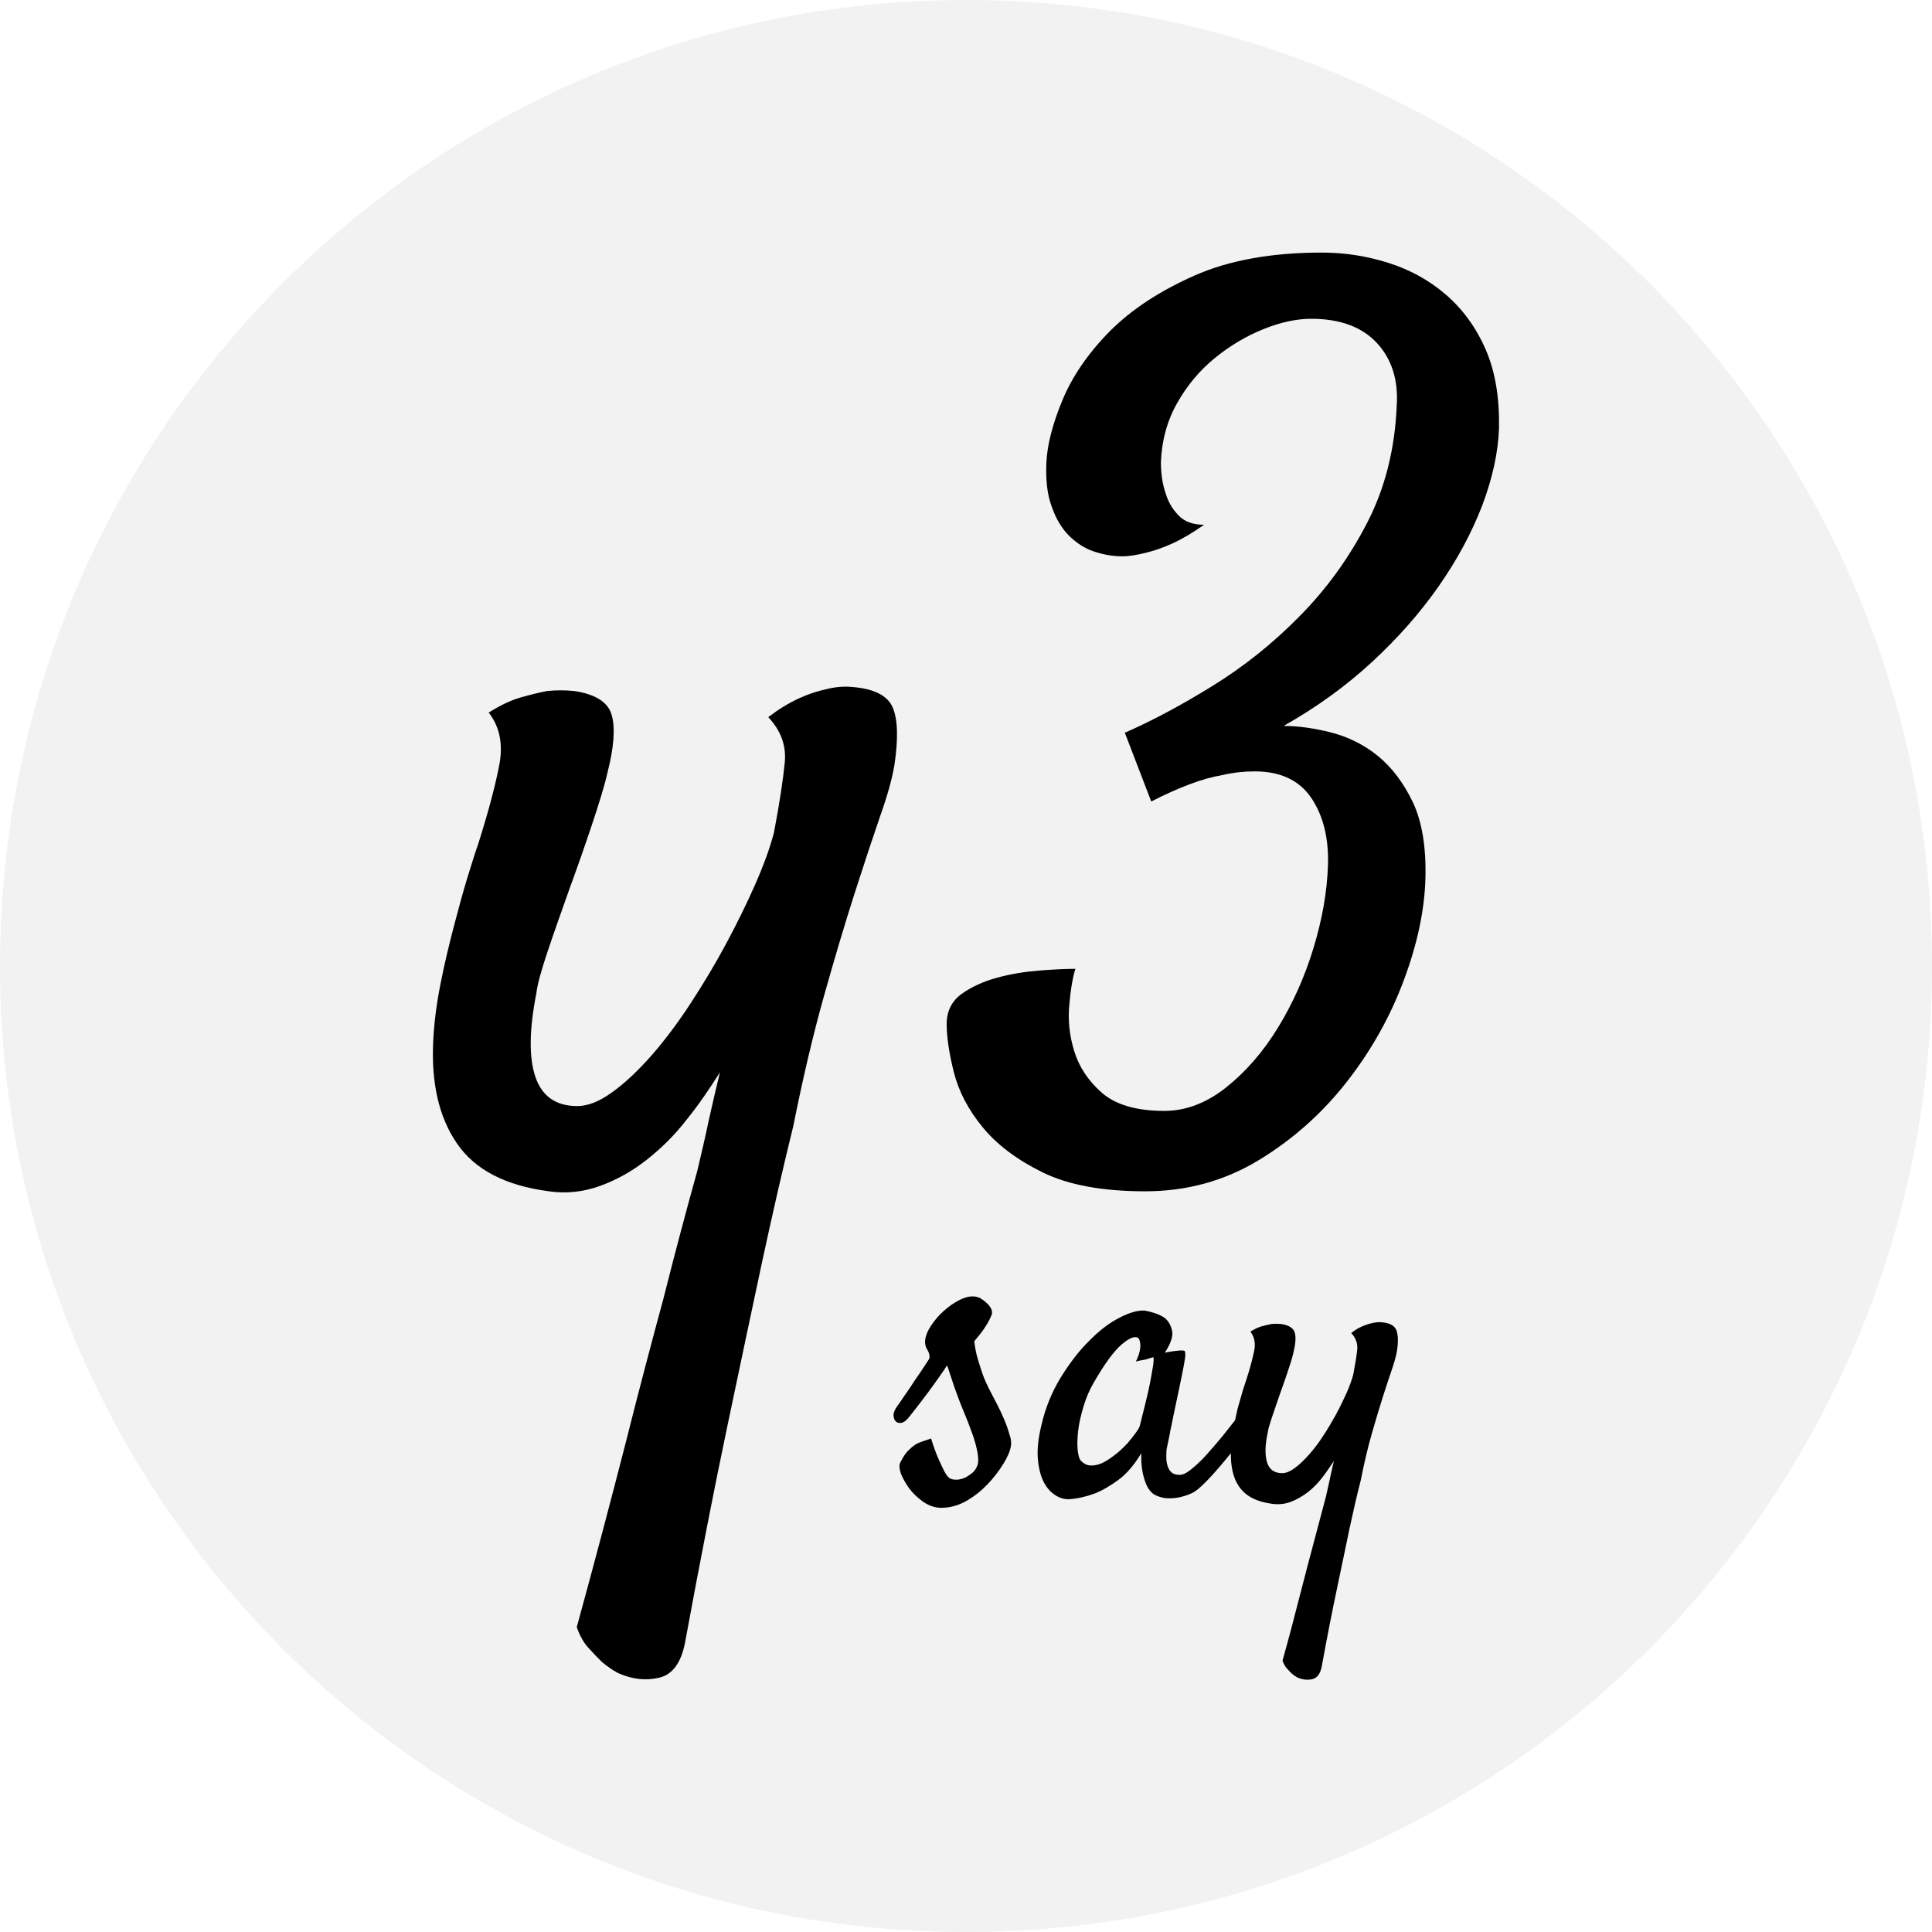
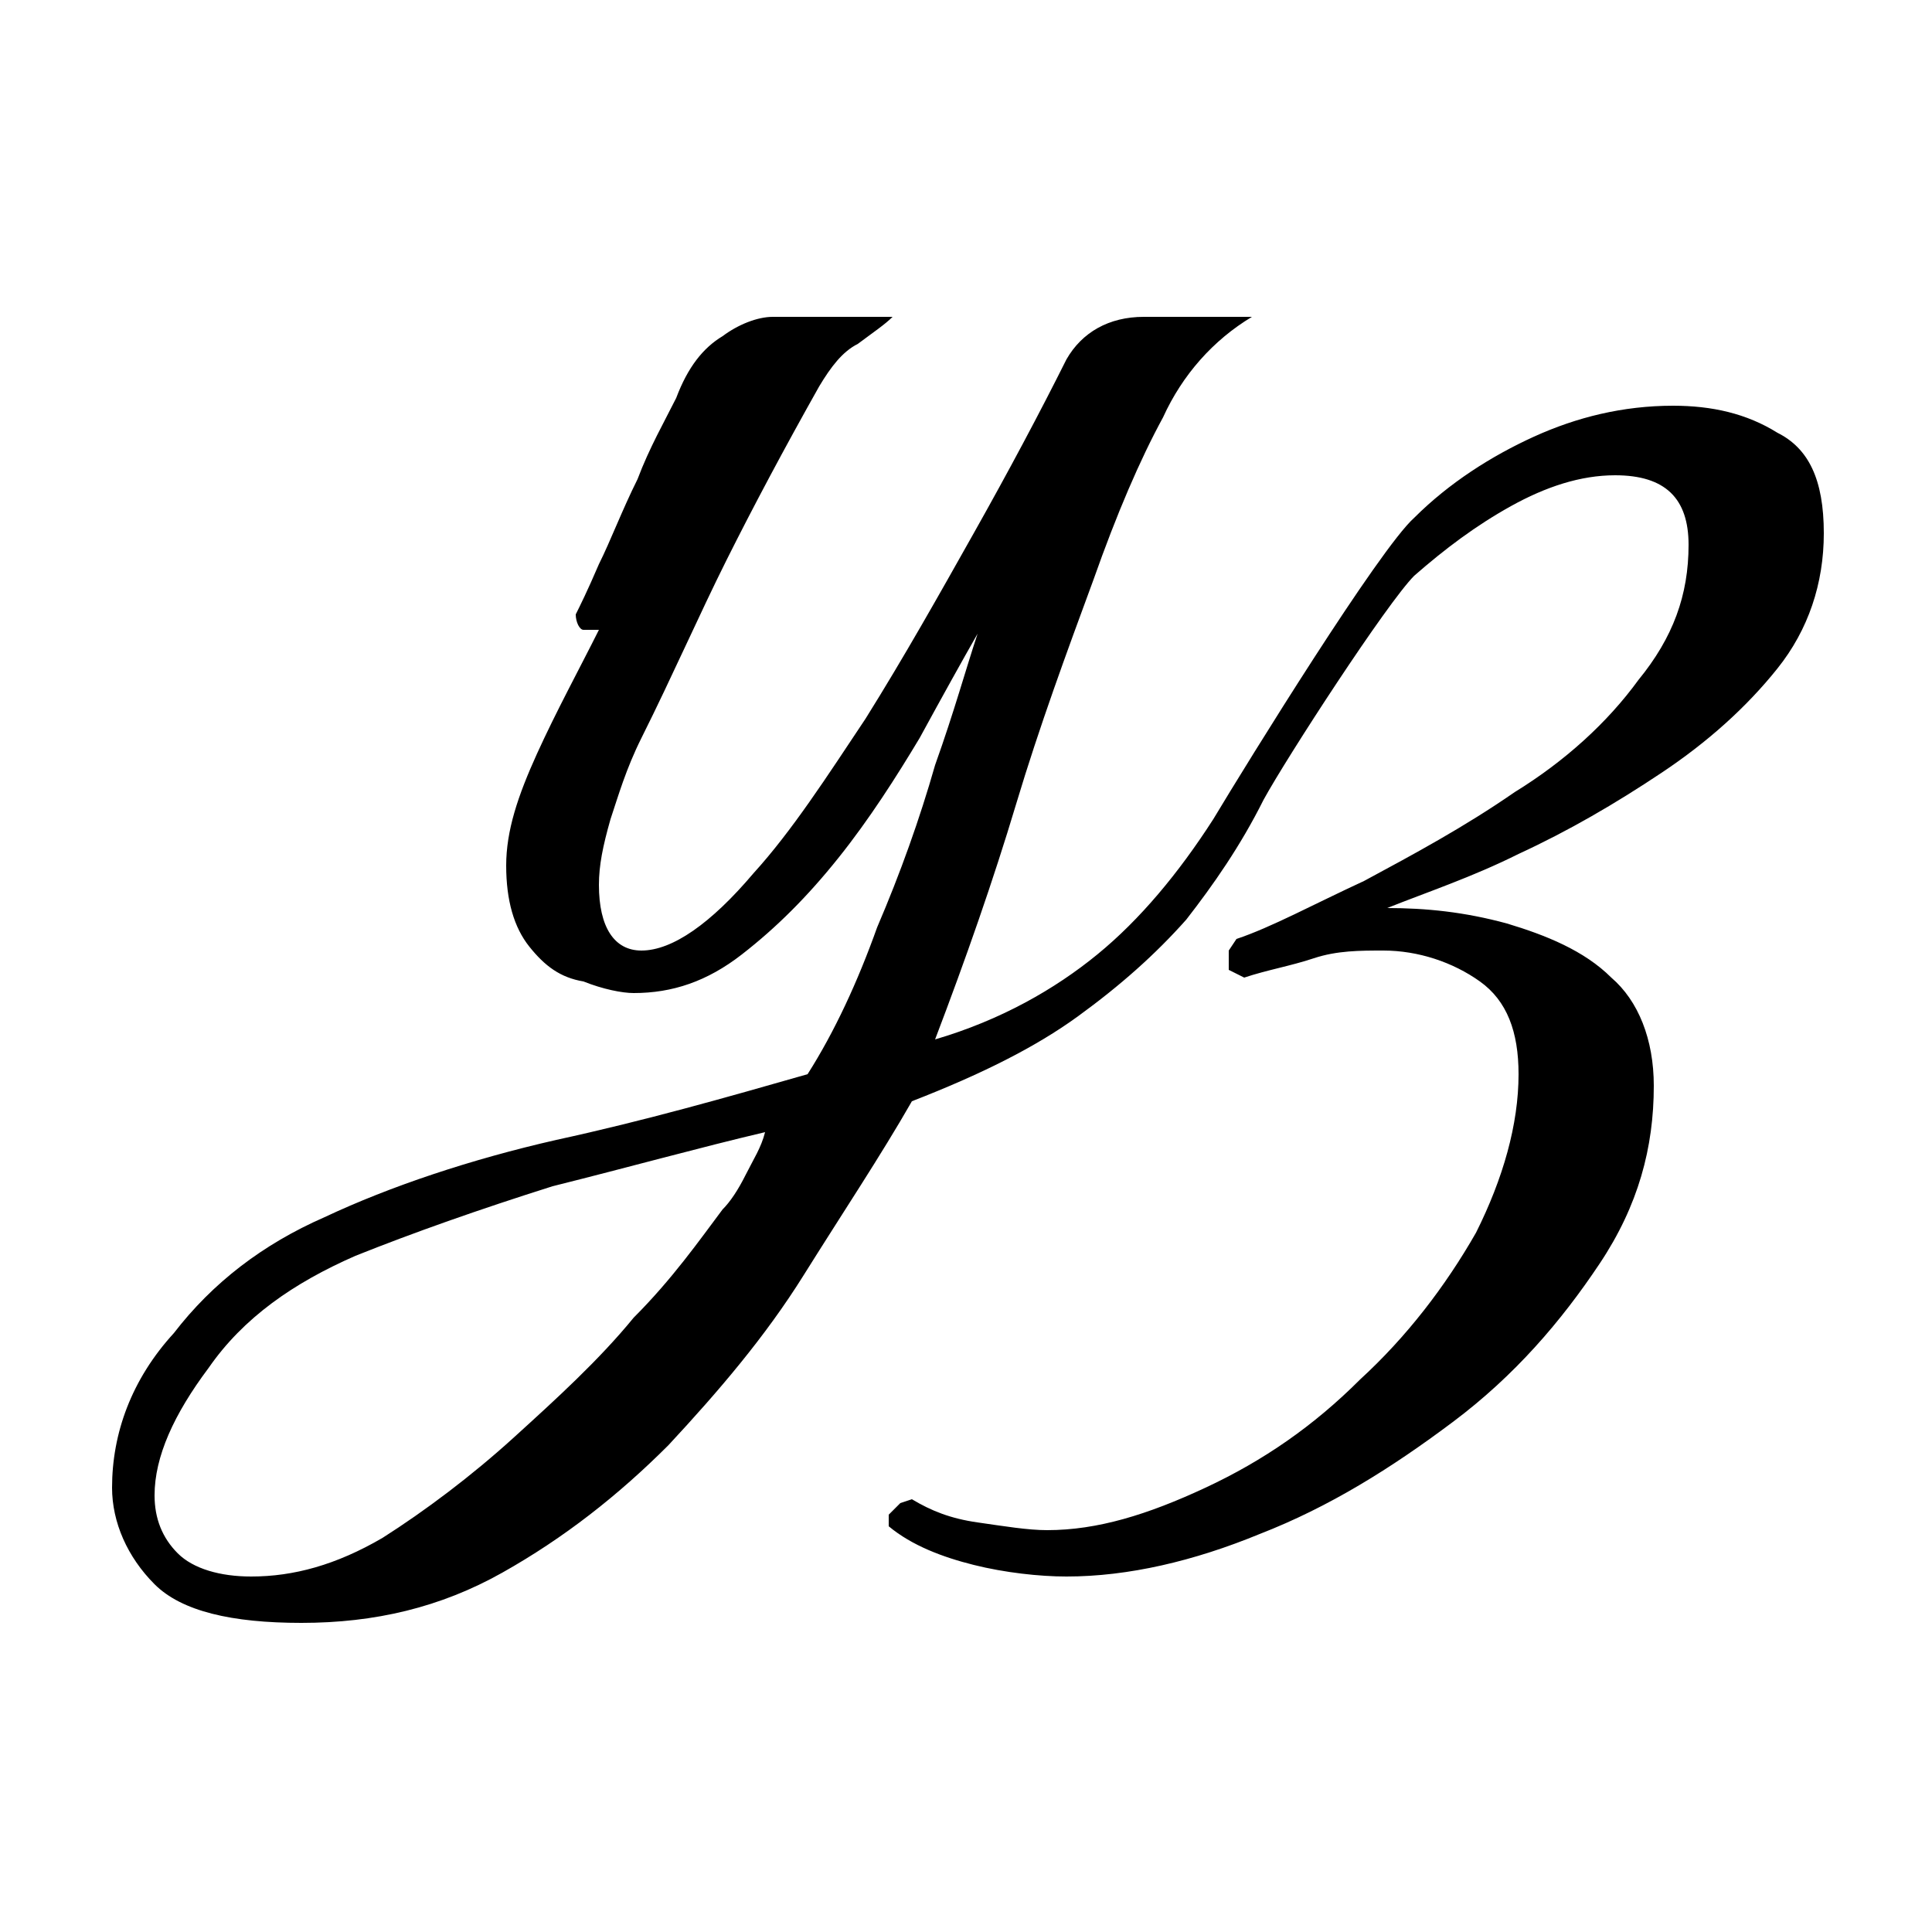
- <svg xmlns="http://www.w3.org/2000/svg" version="1.1" id="图层_1" x="0px" y="0px" viewBox="0 0 68 68" style="enable-background:new 0 0 68 68;" xml:space="preserve">
-   <style type="text/css">
- 	.st0{fill:#F2F2F2;}
- </style>
-   <path class="st0" d="M34,68L34,68C15.22,68,0,52.78,0,34l0,0C0,15.22,15.22,0,34,0l0,0c18.78,0,34,15.22,34,34l0,0  C68,52.78,52.78,68,34,68z" />
-   <g>
-     <g>
-       <path d="M27.04,25.24c0.37-0.28,0.73-0.5,1.08-0.66c0.35-0.16,0.67-0.26,0.95-0.32c0.31-0.08,0.62-0.11,0.93-0.08    c0.76,0.06,1.24,0.3,1.42,0.72c0.18,0.42,0.2,1.1,0.06,2.03c-0.08,0.48-0.25,1.09-0.51,1.82c-0.25,0.73-0.55,1.63-0.89,2.69    c-0.34,1.06-0.7,2.27-1.08,3.62s-0.74,2.88-1.08,4.58c-0.34,1.38-0.71,2.98-1.1,4.79c-0.34,1.58-0.74,3.49-1.21,5.72    c-0.47,2.23-0.97,4.79-1.5,7.67c-0.14,0.71-0.44,1.12-0.91,1.23c-0.47,0.11-0.95,0.06-1.46-0.17c-0.2-0.11-0.38-0.24-0.55-0.38    c-0.14-0.14-0.3-0.3-0.47-0.49c-0.17-0.18-0.31-0.43-0.42-0.74c0.65-2.37,1.22-4.53,1.72-6.48c0.49-1.95,0.94-3.64,1.33-5.08    c0.42-1.67,0.82-3.16,1.19-4.49c0.14-0.59,0.28-1.18,0.4-1.76c0.13-0.58,0.26-1.15,0.4-1.72c-0.37,0.59-0.76,1.16-1.19,1.69    c-0.42,0.54-0.89,1-1.4,1.4s-1.05,0.7-1.63,0.91c-0.58,0.21-1.18,0.28-1.8,0.19c-1.53-0.2-2.61-0.76-3.24-1.69    c-0.64-0.93-0.91-2.15-0.83-3.64c0.03-0.59,0.11-1.24,0.25-1.95c0.14-0.71,0.3-1.38,0.47-2.03c0.17-0.65,0.33-1.24,0.49-1.76    c0.16-0.52,0.28-0.9,0.36-1.12c0.34-1.07,0.59-1.99,0.74-2.75c0.16-0.76,0.04-1.4-0.36-1.91c0.4-0.25,0.77-0.43,1.12-0.53    c0.35-0.1,0.67-0.18,0.95-0.23c0.31-0.03,0.62-0.03,0.93,0c0.76,0.11,1.21,0.4,1.33,0.85c0.13,0.45,0.08,1.13-0.15,2.03    c-0.11,0.48-0.3,1.09-0.55,1.84c-0.25,0.75-0.52,1.52-0.81,2.31c-0.28,0.79-0.54,1.52-0.76,2.18s-0.35,1.14-0.38,1.42    c-0.25,1.27-0.27,2.25-0.04,2.94c0.23,0.69,0.72,1.04,1.48,1.04c0.37,0,0.78-0.16,1.23-0.49c0.45-0.32,0.91-0.76,1.38-1.29    c0.47-0.54,0.93-1.15,1.38-1.84s0.87-1.39,1.25-2.1s0.72-1.4,1.02-2.08c0.3-0.68,0.52-1.29,0.66-1.82    c0.2-1.05,0.32-1.86,0.38-2.46S27.49,25.72,27.04,25.24z" />
-       <path d="M50.17,30.92c-0.03,1.1-0.28,2.3-0.76,3.58c-0.48,1.29-1.15,2.48-2.01,3.58s-1.89,2.02-3.09,2.75    c-1.2,0.73-2.54,1.1-4,1.1c-1.5,0-2.7-0.22-3.6-0.66s-1.61-0.97-2.12-1.59c-0.51-0.62-0.85-1.27-1.02-1.95    c-0.17-0.68-0.25-1.24-0.25-1.69c0-0.45,0.18-0.81,0.53-1.06s0.77-0.44,1.25-0.57c0.48-0.13,0.97-0.21,1.48-0.25    c0.51-0.04,0.93-0.06,1.27-0.06c-0.08,0.25-0.16,0.66-0.21,1.23c-0.06,0.56,0,1.12,0.17,1.67s0.49,1.04,0.97,1.46    c0.48,0.42,1.21,0.64,2.2,0.64c0.76,0,1.49-0.28,2.18-0.83s1.3-1.25,1.82-2.1c0.52-0.85,0.94-1.78,1.25-2.8    c0.31-1.02,0.48-1.99,0.51-2.92c0.03-0.96-0.17-1.75-0.59-2.37c-0.42-0.62-1.09-0.93-1.99-0.93c-0.37,0-0.75,0.04-1.14,0.13    c-0.34,0.06-0.72,0.16-1.14,0.32c-0.42,0.16-0.88,0.36-1.36,0.61l-0.93-2.42c0.96-0.42,1.99-0.97,3.09-1.65s2.13-1.5,3.07-2.46    c0.95-0.96,1.74-2.06,2.37-3.28s0.98-2.61,1.04-4.13c0.06-0.9-0.18-1.64-0.7-2.2s-1.29-0.85-2.31-0.85    c-0.51,0-1.07,0.12-1.67,0.36s-1.18,0.58-1.72,1.02c-0.54,0.44-0.98,0.97-1.33,1.59c-0.35,0.62-0.54,1.31-0.57,2.08    c0,0.42,0.06,0.79,0.17,1.1c0.08,0.28,0.23,0.54,0.44,0.76c0.21,0.23,0.52,0.34,0.91,0.34c-0.4,0.28-0.77,0.5-1.12,0.66    s-0.66,0.26-0.91,0.32c-0.31,0.08-0.59,0.13-0.85,0.13c-0.34,0-0.67-0.06-1-0.17s-0.61-0.3-0.87-0.55    c-0.25-0.25-0.46-0.59-0.61-1.02c-0.16-0.42-0.22-0.95-0.19-1.57c0.03-0.62,0.22-1.36,0.57-2.2s0.91-1.65,1.67-2.42    c0.76-0.76,1.75-1.41,2.97-1.95s2.71-0.81,4.49-0.81c0.79,0,1.57,0.12,2.33,0.36c0.76,0.24,1.44,0.61,2.03,1.12    c0.59,0.51,1.06,1.15,1.4,1.93c0.34,0.78,0.49,1.7,0.47,2.78c-0.03,0.85-0.23,1.75-0.59,2.71c-0.37,0.96-0.88,1.91-1.53,2.84    c-0.65,0.93-1.43,1.82-2.35,2.67c-0.92,0.85-1.96,1.6-3.11,2.25c0.51,0,1.07,0.08,1.67,0.23c0.61,0.16,1.16,0.43,1.65,0.83    c0.49,0.4,0.9,0.94,1.23,1.63C50.05,28.92,50.2,29.82,50.17,30.92z" />
-     </g>
-     <g>
-       <path d="M35.34,49.95c-0.08-0.19-0.17-0.38-0.27-0.57c-0.1-0.19-0.2-0.38-0.29-0.56c-0.07-0.14-0.14-0.3-0.2-0.47    c-0.05-0.14-0.1-0.31-0.16-0.5c-0.06-0.19-0.1-0.41-0.13-0.64c0.15-0.18,0.27-0.33,0.35-0.45c0.08-0.12,0.14-0.22,0.18-0.3    c0.04-0.08,0.07-0.15,0.09-0.2c0.02-0.1-0.01-0.2-0.09-0.3c-0.08-0.1-0.19-0.19-0.32-0.27c-0.16-0.08-0.35-0.08-0.55-0.01    s-0.4,0.19-0.59,0.34c-0.19,0.15-0.36,0.32-0.5,0.51c-0.14,0.19-0.23,0.35-0.27,0.5c-0.05,0.17-0.04,0.33,0.04,0.46    c0.08,0.13,0.1,0.24,0.08,0.32c-0.01,0.03-0.07,0.12-0.17,0.27c-0.1,0.15-0.21,0.32-0.34,0.5c-0.12,0.19-0.24,0.37-0.37,0.55    c-0.12,0.18-0.21,0.31-0.27,0.39c-0.08,0.12-0.12,0.23-0.11,0.31c0.01,0.09,0.03,0.15,0.08,0.2c0.05,0.05,0.11,0.06,0.19,0.05    s0.16-0.07,0.24-0.16c0.05-0.06,0.14-0.18,0.27-0.34c0.13-0.17,0.27-0.35,0.42-0.55c0.15-0.2,0.28-0.39,0.41-0.57    c0.13-0.18,0.22-0.32,0.27-0.4c0.02,0.04,0.05,0.11,0.08,0.22c0.04,0.11,0.07,0.22,0.11,0.33c0.04,0.13,0.09,0.27,0.15,0.43    c0.07,0.2,0.16,0.43,0.26,0.67c0.1,0.24,0.2,0.49,0.28,0.72c0.09,0.24,0.15,0.46,0.19,0.67c0.04,0.21,0.04,0.37,0,0.48    c-0.04,0.11-0.1,0.2-0.19,0.27c-0.09,0.07-0.18,0.13-0.27,0.17c-0.1,0.04-0.19,0.06-0.29,0.06s-0.18-0.02-0.24-0.06    c-0.05-0.04-0.11-0.12-0.17-0.23c-0.05-0.1-0.12-0.24-0.2-0.42s-0.17-0.42-0.27-0.74c-0.12,0.04-0.23,0.08-0.32,0.11    s-0.16,0.06-0.21,0.09c-0.06,0.04-0.11,0.08-0.15,0.11c-0.1,0.09-0.18,0.17-0.23,0.24c-0.05,0.07-0.11,0.17-0.17,0.29    c-0.05,0.09-0.04,0.22,0.02,0.4c0.07,0.17,0.17,0.35,0.3,0.53c0.14,0.18,0.3,0.33,0.5,0.47c0.2,0.13,0.4,0.2,0.62,0.2    c0.3,0,0.6-0.08,0.88-0.24c0.28-0.16,0.53-0.36,0.75-0.59s0.4-0.47,0.55-0.71c0.15-0.24,0.24-0.45,0.27-0.63    c0.02-0.11,0.01-0.25-0.05-0.41C35.48,50.31,35.42,50.14,35.34,49.95z" />
-       <path d="M49.14,46.8c-0.07-0.15-0.24-0.24-0.51-0.26c-0.11-0.01-0.22,0-0.34,0.03c-0.1,0.02-0.22,0.06-0.34,0.11    c-0.13,0.06-0.26,0.13-0.39,0.24c0.16,0.17,0.23,0.37,0.21,0.58c-0.02,0.21-0.07,0.51-0.14,0.88c-0.05,0.19-0.13,0.41-0.24,0.66    c-0.11,0.24-0.23,0.49-0.37,0.75c-0.14,0.25-0.29,0.51-0.45,0.75c-0.16,0.25-0.33,0.47-0.5,0.66c-0.17,0.19-0.33,0.35-0.5,0.47    c-0.16,0.12-0.31,0.18-0.44,0.18c-0.27,0-0.45-0.12-0.53-0.37c-0.08-0.25-0.08-0.6,0.02-1.06c0.01-0.1,0.06-0.27,0.14-0.51    c0.08-0.24,0.17-0.5,0.27-0.79c0.1-0.28,0.2-0.56,0.29-0.83c0.09-0.27,0.16-0.49,0.2-0.66c0.08-0.33,0.1-0.57,0.05-0.73    c-0.05-0.16-0.21-0.26-0.48-0.3c-0.11-0.01-0.22-0.01-0.34,0c-0.1,0.02-0.22,0.05-0.34,0.08c-0.13,0.04-0.26,0.1-0.4,0.19    c0.14,0.18,0.19,0.41,0.13,0.69c-0.06,0.27-0.14,0.6-0.27,0.99c-0.03,0.08-0.07,0.22-0.13,0.4c-0.06,0.19-0.11,0.4-0.18,0.63    c-0.03,0.13-0.06,0.27-0.09,0.41c-0.15,0.19-0.3,0.38-0.46,0.58c-0.2,0.24-0.39,0.46-0.57,0.66c-0.18,0.2-0.36,0.36-0.52,0.49    c-0.16,0.13-0.29,0.19-0.4,0.19c-0.12,0-0.22-0.03-0.28-0.08c-0.07-0.06-0.11-0.13-0.14-0.22s-0.05-0.19-0.05-0.3s0-0.21,0.01-0.3    c0.03-0.15,0.06-0.28,0.08-0.38c0.02-0.1,0.04-0.19,0.05-0.27c0.02-0.08,0.03-0.15,0.05-0.23s0.03-0.16,0.05-0.25    c0.1-0.47,0.18-0.85,0.24-1.14s0.11-0.53,0.14-0.7c0.03-0.17,0.05-0.29,0.05-0.36s-0.01-0.11-0.02-0.13    c-0.02-0.01-0.06-0.02-0.12-0.02c-0.05,0-0.12,0.01-0.22,0.02c-0.1,0.01-0.22,0.03-0.36,0.06c0.21-0.33,0.3-0.59,0.25-0.79    c-0.05-0.2-0.14-0.35-0.28-0.45c-0.17-0.11-0.4-0.19-0.67-0.24c-0.23-0.02-0.53,0.06-0.88,0.24c-0.36,0.18-0.72,0.45-1.08,0.82    c-0.37,0.36-0.7,0.8-1.01,1.3c-0.31,0.51-0.54,1.07-0.68,1.69c-0.11,0.46-0.15,0.85-0.12,1.18c0.03,0.33,0.1,0.6,0.21,0.81    s0.25,0.36,0.41,0.46c0.16,0.1,0.32,0.14,0.46,0.14c0.3-0.02,0.61-0.09,0.91-0.2c0.26-0.1,0.54-0.26,0.84-0.48    s0.56-0.53,0.81-0.94c-0.01,0.27,0.01,0.5,0.05,0.69s0.09,0.33,0.14,0.44c0.06,0.13,0.14,0.23,0.23,0.3    c0.09,0.06,0.2,0.1,0.32,0.13c0.12,0.03,0.25,0.03,0.39,0.02c0.14-0.01,0.27-0.04,0.4-0.08c0.13-0.04,0.25-0.09,0.35-0.15    c0.15-0.1,0.34-0.28,0.57-0.53c0.23-0.25,0.46-0.52,0.7-0.82c0,0,0,0,0,0c0,0.47,0.08,0.87,0.29,1.17    c0.23,0.34,0.62,0.54,1.17,0.61c0.22,0.03,0.44,0.01,0.65-0.07s0.4-0.19,0.59-0.33c0.18-0.14,0.35-0.31,0.5-0.5    c0.15-0.19,0.29-0.4,0.43-0.61c-0.05,0.2-0.1,0.41-0.14,0.62c-0.05,0.21-0.09,0.42-0.14,0.63c-0.13,0.48-0.27,1.02-0.43,1.62    c-0.14,0.52-0.3,1.13-0.48,1.83c-0.18,0.7-0.38,1.48-0.62,2.33c0.04,0.11,0.09,0.2,0.15,0.27s0.12,0.12,0.17,0.18    c0.06,0.05,0.13,0.1,0.2,0.14c0.18,0.08,0.36,0.1,0.53,0.06s0.28-0.19,0.33-0.44c0.19-1.04,0.37-1.96,0.54-2.76    c0.17-0.8,0.31-1.49,0.43-2.06c0.14-0.65,0.27-1.22,0.4-1.72c0.12-0.61,0.25-1.16,0.39-1.65c0.14-0.49,0.27-0.92,0.39-1.3    c0.12-0.38,0.23-0.7,0.32-0.97c0.09-0.26,0.15-0.48,0.18-0.66C49.22,47.2,49.21,46.96,49.14,46.8z M40.59,48.03    c-0.03,0.17-0.06,0.38-0.11,0.63c-0.05,0.25-0.11,0.52-0.18,0.79c-0.07,0.27-0.13,0.51-0.18,0.72c-0.01,0.05-0.05,0.13-0.13,0.24    s-0.17,0.23-0.29,0.37c-0.12,0.13-0.25,0.26-0.4,0.38c-0.15,0.12-0.29,0.22-0.44,0.3c-0.15,0.08-0.29,0.12-0.43,0.12    c-0.14,0.01-0.27-0.05-0.38-0.16c-0.06-0.06-0.1-0.19-0.12-0.39c-0.02-0.2-0.01-0.43,0.02-0.69s0.1-0.55,0.19-0.85    c0.09-0.3,0.21-0.58,0.37-0.85c0.37-0.64,0.69-1.08,0.97-1.32c0.28-0.24,0.48-0.31,0.59-0.22c0.03,0.04,0.05,0.1,0.06,0.17    c0.01,0.06,0.01,0.14-0.01,0.25s-0.06,0.24-0.14,0.4c0.08-0.02,0.16-0.04,0.24-0.05c0.08-0.01,0.15-0.03,0.2-0.05    c0.06-0.02,0.12-0.04,0.17-0.05C40.61,47.78,40.61,47.86,40.59,48.03z" />
-     </g>
-   </g>
+ <svg xmlns="http://www.w3.org/2000/svg" version="1.1" id="图层_1" x="0px" y="0px" viewBox="0 0 50 50" style="enable-background:new 0 0 50 50;" xml:space="preserve">
+   <path d="M46,11.2c-0.8-0.5-1.7-0.7-2.7-0.7c-1.3,0-2.5,0.3-3.6,0.8s-2.2,1.2-3.1,2.1c-0.9,0.8-4.3,6.3-5.2,7.8  c-0.9,1.4-1.9,2.6-3,3.5c-1.1,0.9-2.5,1.7-4.2,2.2c0.8-2.1,1.5-4.1,2.1-6.1c0.6-2,1.3-3.9,2-5.8c0.6-1.7,1.2-3.1,1.8-4.2  c0.5-1.1,1.3-2,2.3-2.6h-2.8c-0.9,0-1.6,0.4-2,1.1c-0.7,1.4-1.5,2.9-2.4,4.5c-0.9,1.6-1.8,3.2-2.8,4.8c-1,1.5-1.9,2.9-2.9,4  c-1.1,1.3-2.1,2-2.9,2c-0.7,0-1.1-0.6-1.1-1.7c0-0.5,0.1-1,0.3-1.7c0.2-0.6,0.4-1.3,0.8-2.1c0.8-1.6,1.5-3.2,2.2-4.6  c0.7-1.4,1.5-2.9,2.4-4.5c0.3-0.5,0.6-0.9,1-1.1c0.4-0.3,0.7-0.5,0.9-0.7H20c-0.4,0-0.9,0.2-1.3,0.5c-0.5,0.3-0.9,0.8-1.2,1.6  c-0.3,0.6-0.7,1.3-1,2.1c-0.4,0.8-0.7,1.6-1,2.2c-0.3,0.7-0.5,1.1-0.6,1.3c0,0.2,0.1,0.4,0.2,0.4c0.1,0,0.3,0,0.4,0  c-0.5,1-1.1,2.1-1.6,3.2s-0.8,2-0.8,2.9c0,0.9,0.2,1.6,0.6,2.1c0.4,0.5,0.8,0.8,1.4,0.9c0.5,0.2,1,0.3,1.3,0.3c1,0,1.9-0.3,2.8-1  c0.9-0.7,1.7-1.5,2.5-2.5s1.5-2.1,2.1-3.1c0.6-1.1,1.1-2,1.5-2.7c-0.3,0.9-0.6,2-1.1,3.4c-0.4,1.4-0.9,2.8-1.5,4.2  c-0.5,1.4-1.1,2.7-1.8,3.8c-2.1,0.6-4.2,1.2-6.5,1.7c-2.2,0.5-4.3,1.2-6,2c-1.6,0.7-2.9,1.7-3.9,3c-1.1,1.2-1.6,2.6-1.6,4  c0,0.9,0.4,1.8,1.1,2.5c0.7,0.7,2,1,3.8,1c1.9,0,3.6-0.4,5.2-1.3c1.6-0.9,3-2,4.3-3.3c1.3-1.4,2.5-2.8,3.5-4.4c1-1.6,2-3.1,2.8-4.5  c1.8-0.7,3.2-1.4,4.3-2.2c1.1-0.8,2-1.6,2.8-2.5c0.7-0.9,1.4-1.9,2-3.1c0.6-1.1,3.2-5.1,3.9-5.8c0.8-0.7,1.6-1.3,2.5-1.8  c0.9-0.5,1.8-0.8,2.7-0.8c1.3,0,1.9,0.6,1.9,1.8c0,1.3-0.4,2.4-1.3,3.5c-0.8,1.1-1.9,2.1-3.2,2.9c-1.3,0.9-2.6,1.6-3.9,2.3  c-1.3,0.6-2.4,1.2-3.3,1.5l-0.2,0.3l0,0.5l0.4,0.2c0.6-0.2,1.2-0.3,1.8-0.5c0.6-0.2,1.2-0.2,1.8-0.2c0.9,0,1.8,0.3,2.5,0.8  c0.7,0.5,1,1.3,1,2.4c0,1.3-0.4,2.7-1.1,4.1c-0.8,1.4-1.8,2.7-3,3.8c-1.2,1.2-2.5,2.1-4,2.8s-2.8,1.1-4.1,1.1  c-0.5,0-1.1-0.1-1.8-0.2c-0.7-0.1-1.2-0.3-1.7-0.6l-0.3,0.1l-0.3,0.3v0.3c0.6,0.5,1.4,0.8,2.2,1c0.8,0.2,1.7,0.3,2.4,0.3  c1.6,0,3.3-0.4,5-1.1c1.8-0.7,3.4-1.7,5-2.9c1.6-1.2,2.8-2.6,3.8-4.1c1-1.5,1.4-3,1.4-4.6c0-1.2-0.4-2.2-1.1-2.8  c-0.7-0.7-1.7-1.1-2.7-1.4c-1.1-0.3-2.1-0.4-3.1-0.4c1-0.4,2.2-0.8,3.4-1.4c1.3-0.6,2.5-1.3,3.7-2.1c1.2-0.8,2.2-1.7,3-2.7  c0.8-1,1.2-2.2,1.2-3.5C47.2,12.4,46.8,11.6,46,11.2z M19.3,30.4c-0.2,0.4-0.4,0.7-0.6,0.9c-0.6,0.8-1.3,1.8-2.3,2.8  c-0.9,1.1-2,2.1-3.1,3.1s-2.3,1.9-3.4,2.6c-1.2,0.7-2.3,1-3.4,1c-0.8,0-1.5-0.2-1.9-0.6c-0.4-0.4-0.6-0.9-0.6-1.5  c0-1,0.5-2.1,1.4-3.3c0.9-1.3,2.2-2.2,3.8-2.9c1.5-0.6,3.2-1.2,5.1-1.8c2-0.5,3.8-1,5.5-1.4C19.7,29.7,19.5,30,19.3,30.4z" />
</svg>
